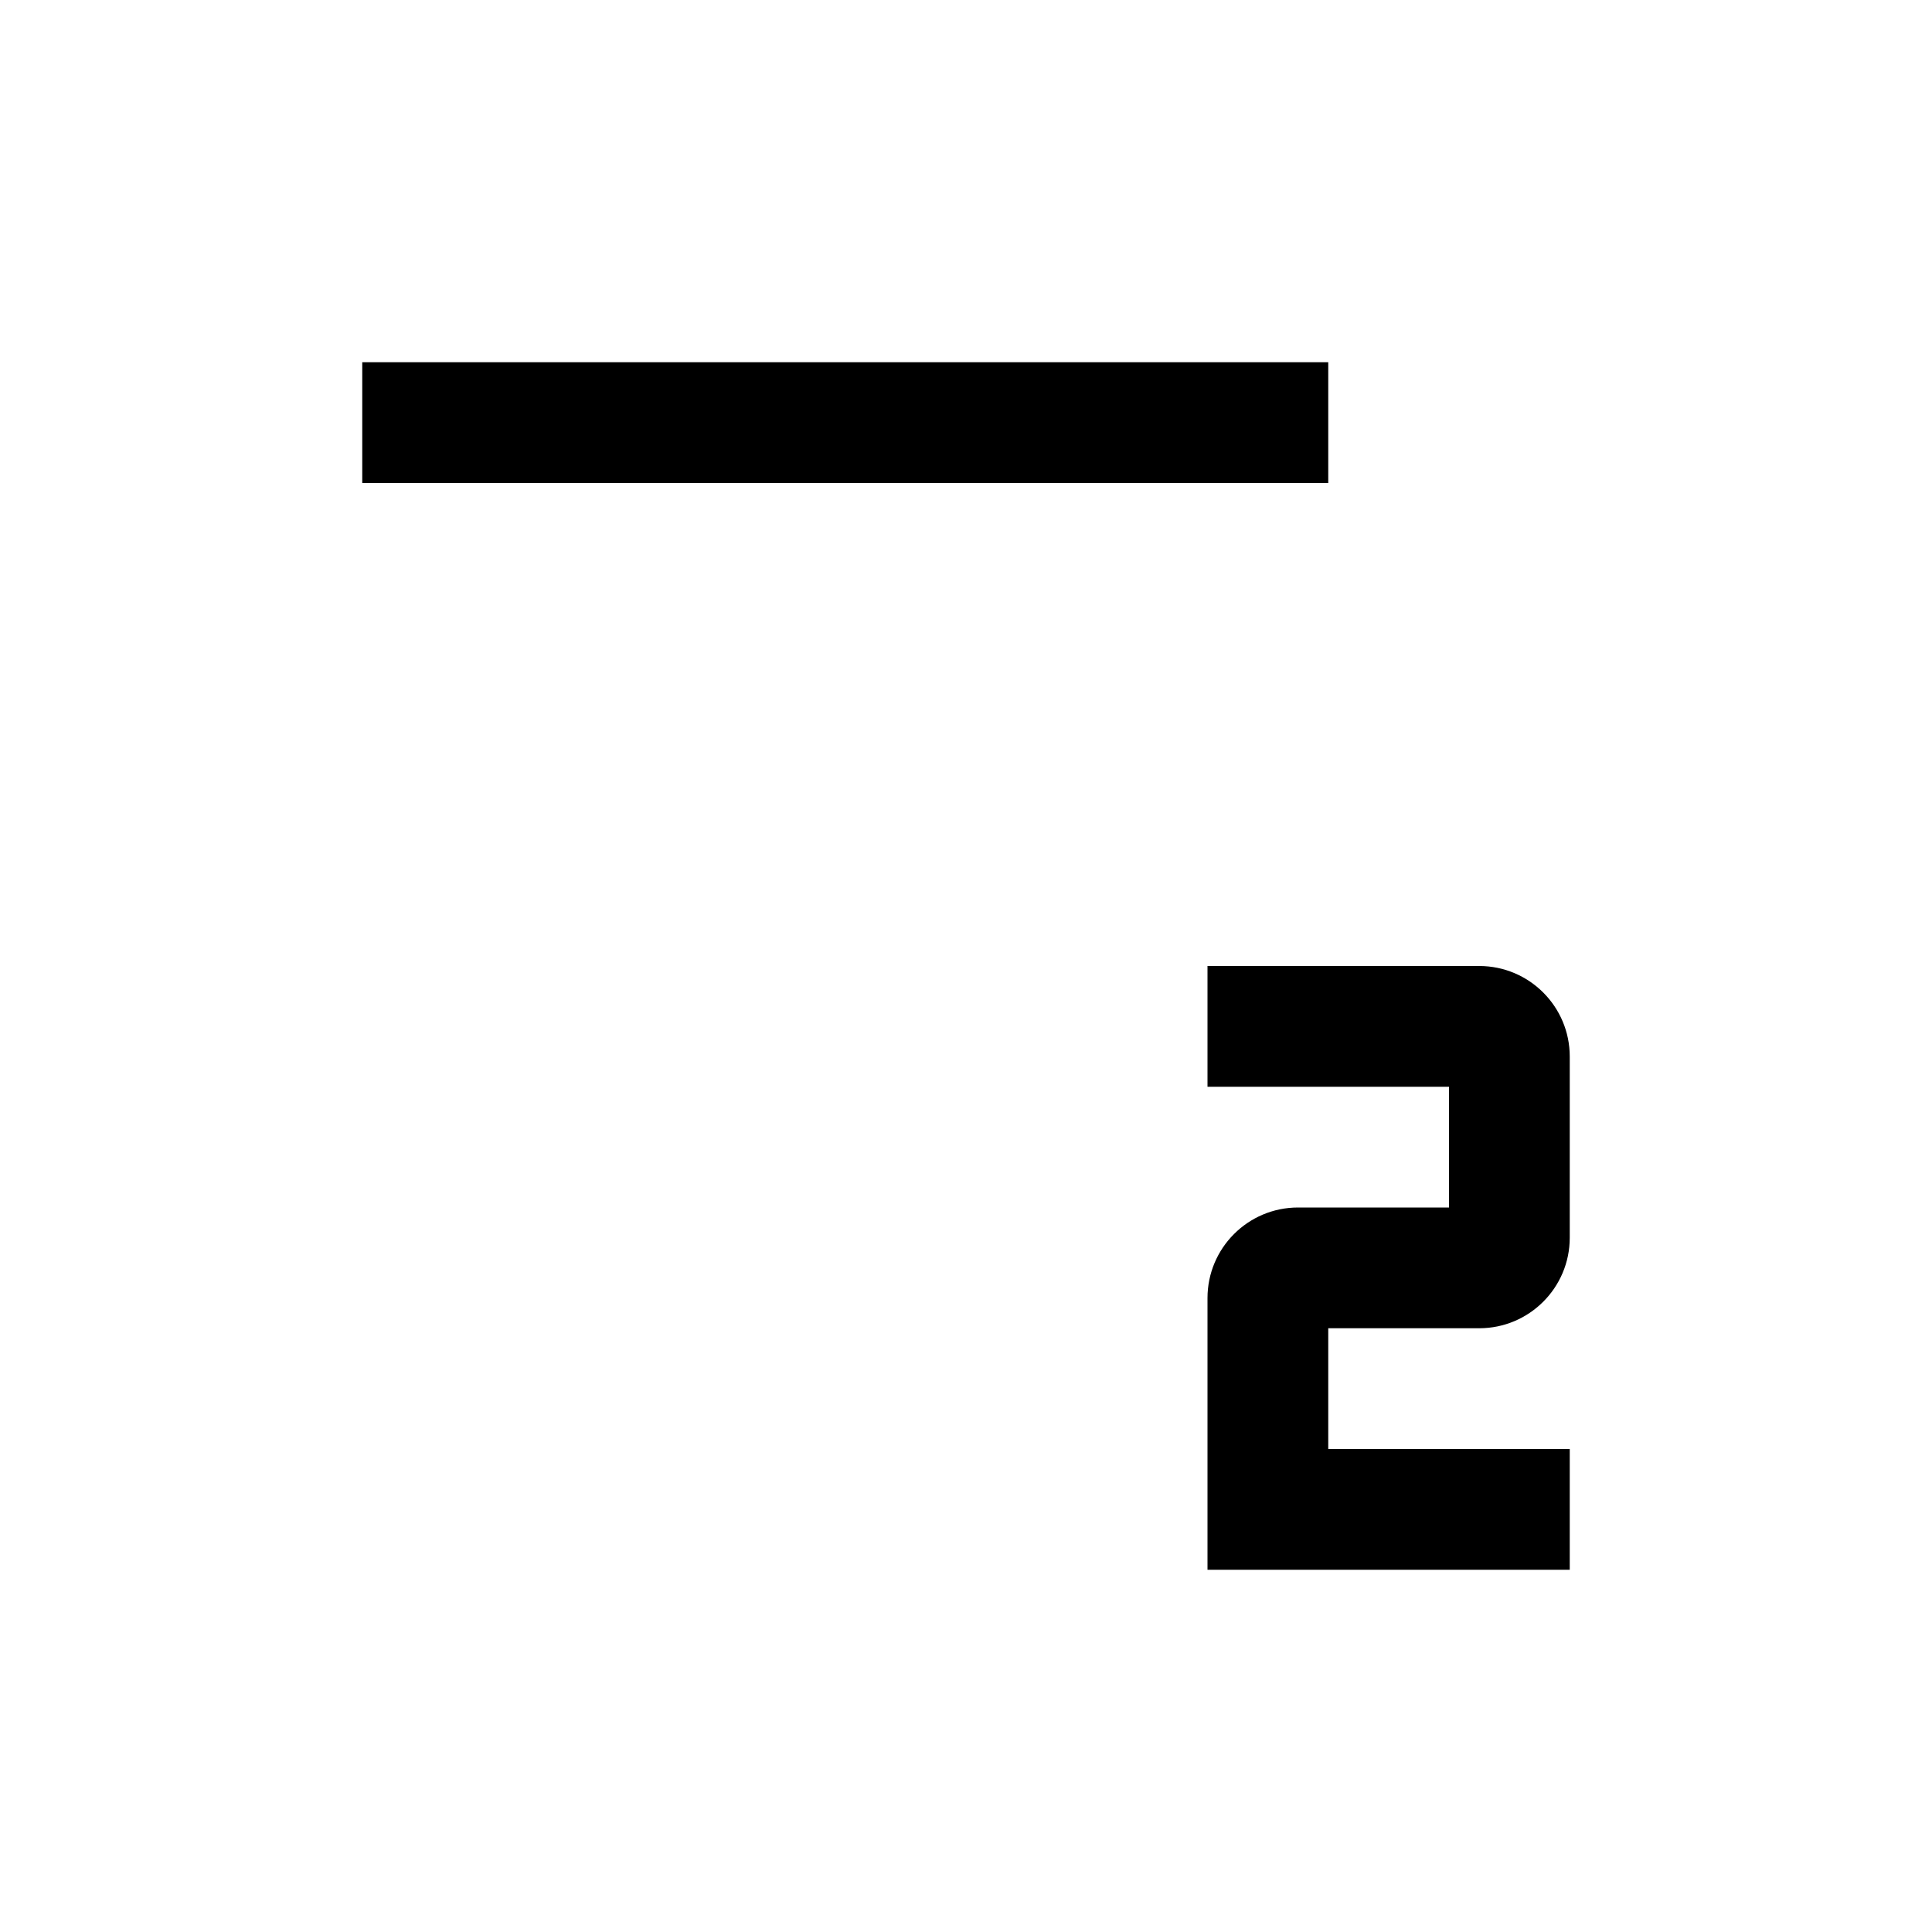
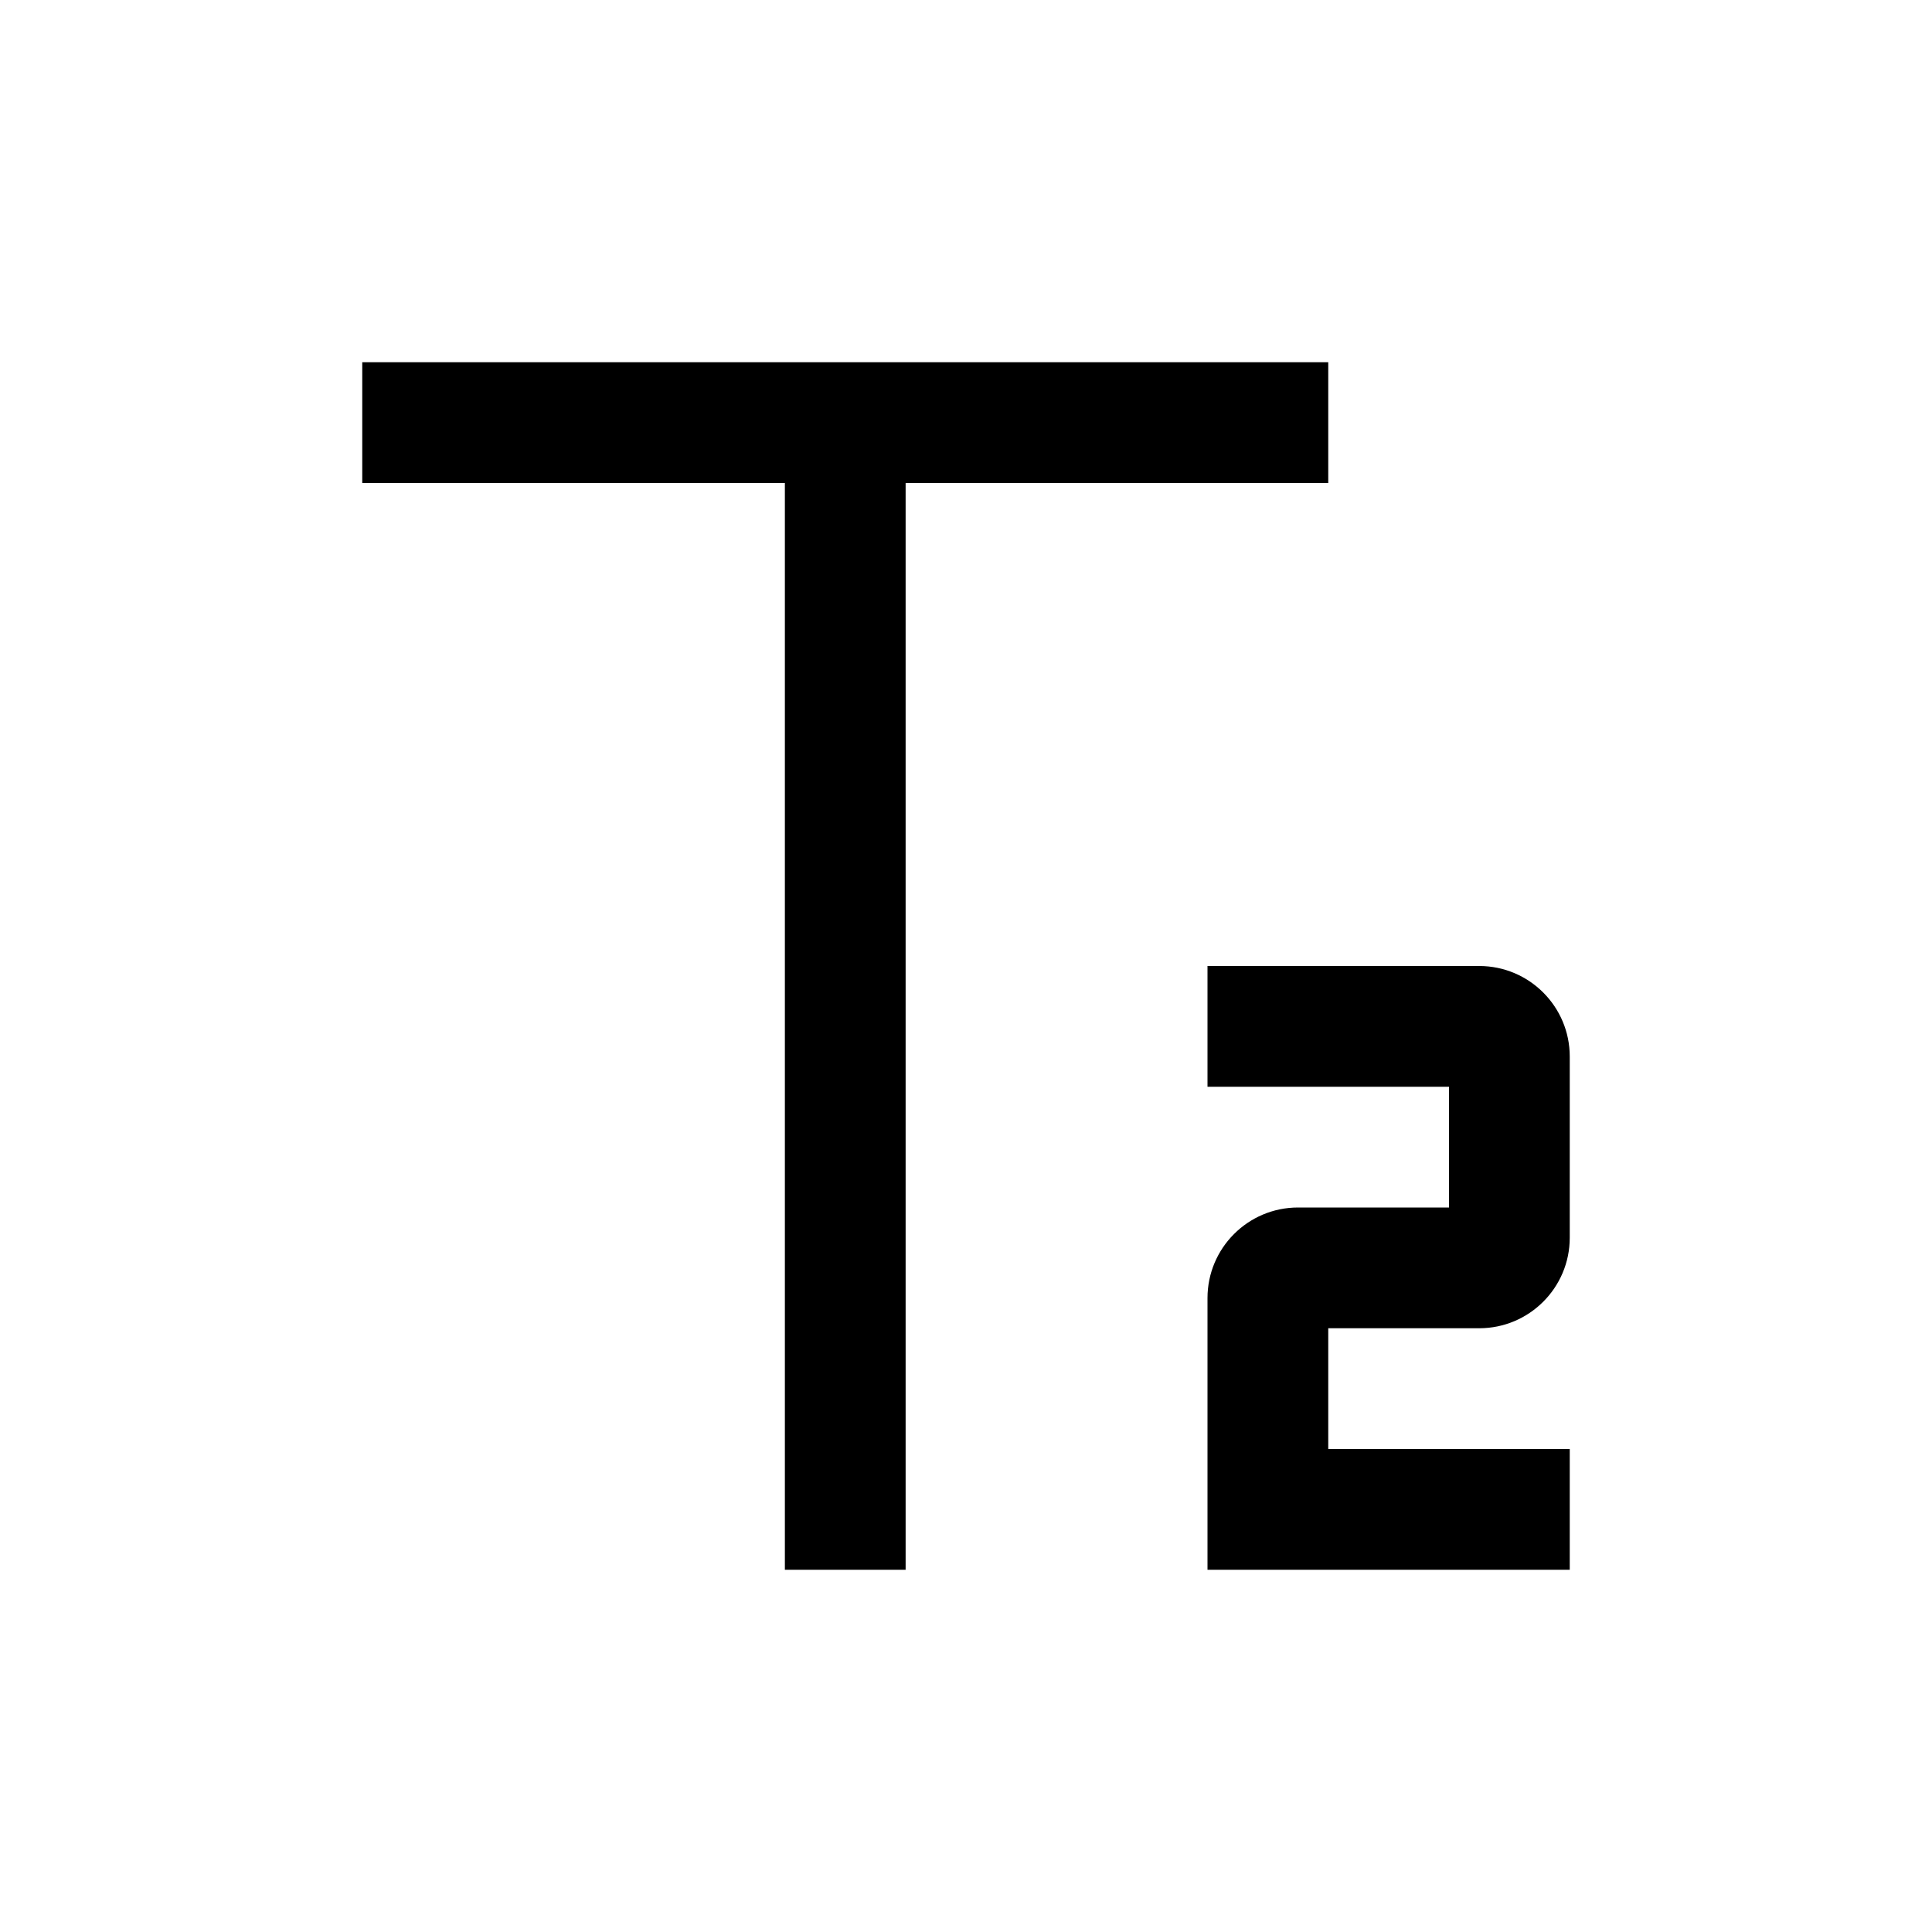
<svg xmlns="http://www.w3.org/2000/svg" viewBox="0 0 32 32">
-   <path d="M14 7v19" stroke-width="2" />
-   <path fill-rule="evenodd" d="M6 8h16V6H6v2zm14 8v2h4v2h-2.5a1.5 1.5 0 00-1.5 1.5V26h6v-2h-4v-2h2.5a1.5 1.5 0 001.5-1.5v-3a1.5 1.5 0 00-1.5-1.5H20z" />
+   <path fill-rule="evenodd" d="M22 8h-7v18h-2V8H6V6h16v2zm-2 8v2h4v2h-2.5a1.5 1.5 0 00-1.5 1.5V26h6v-2h-4v-2h2.5a1.5 1.5 0 001.5-1.5v-3a1.5 1.5 0 00-1.5-1.5H20z" />
</svg>
